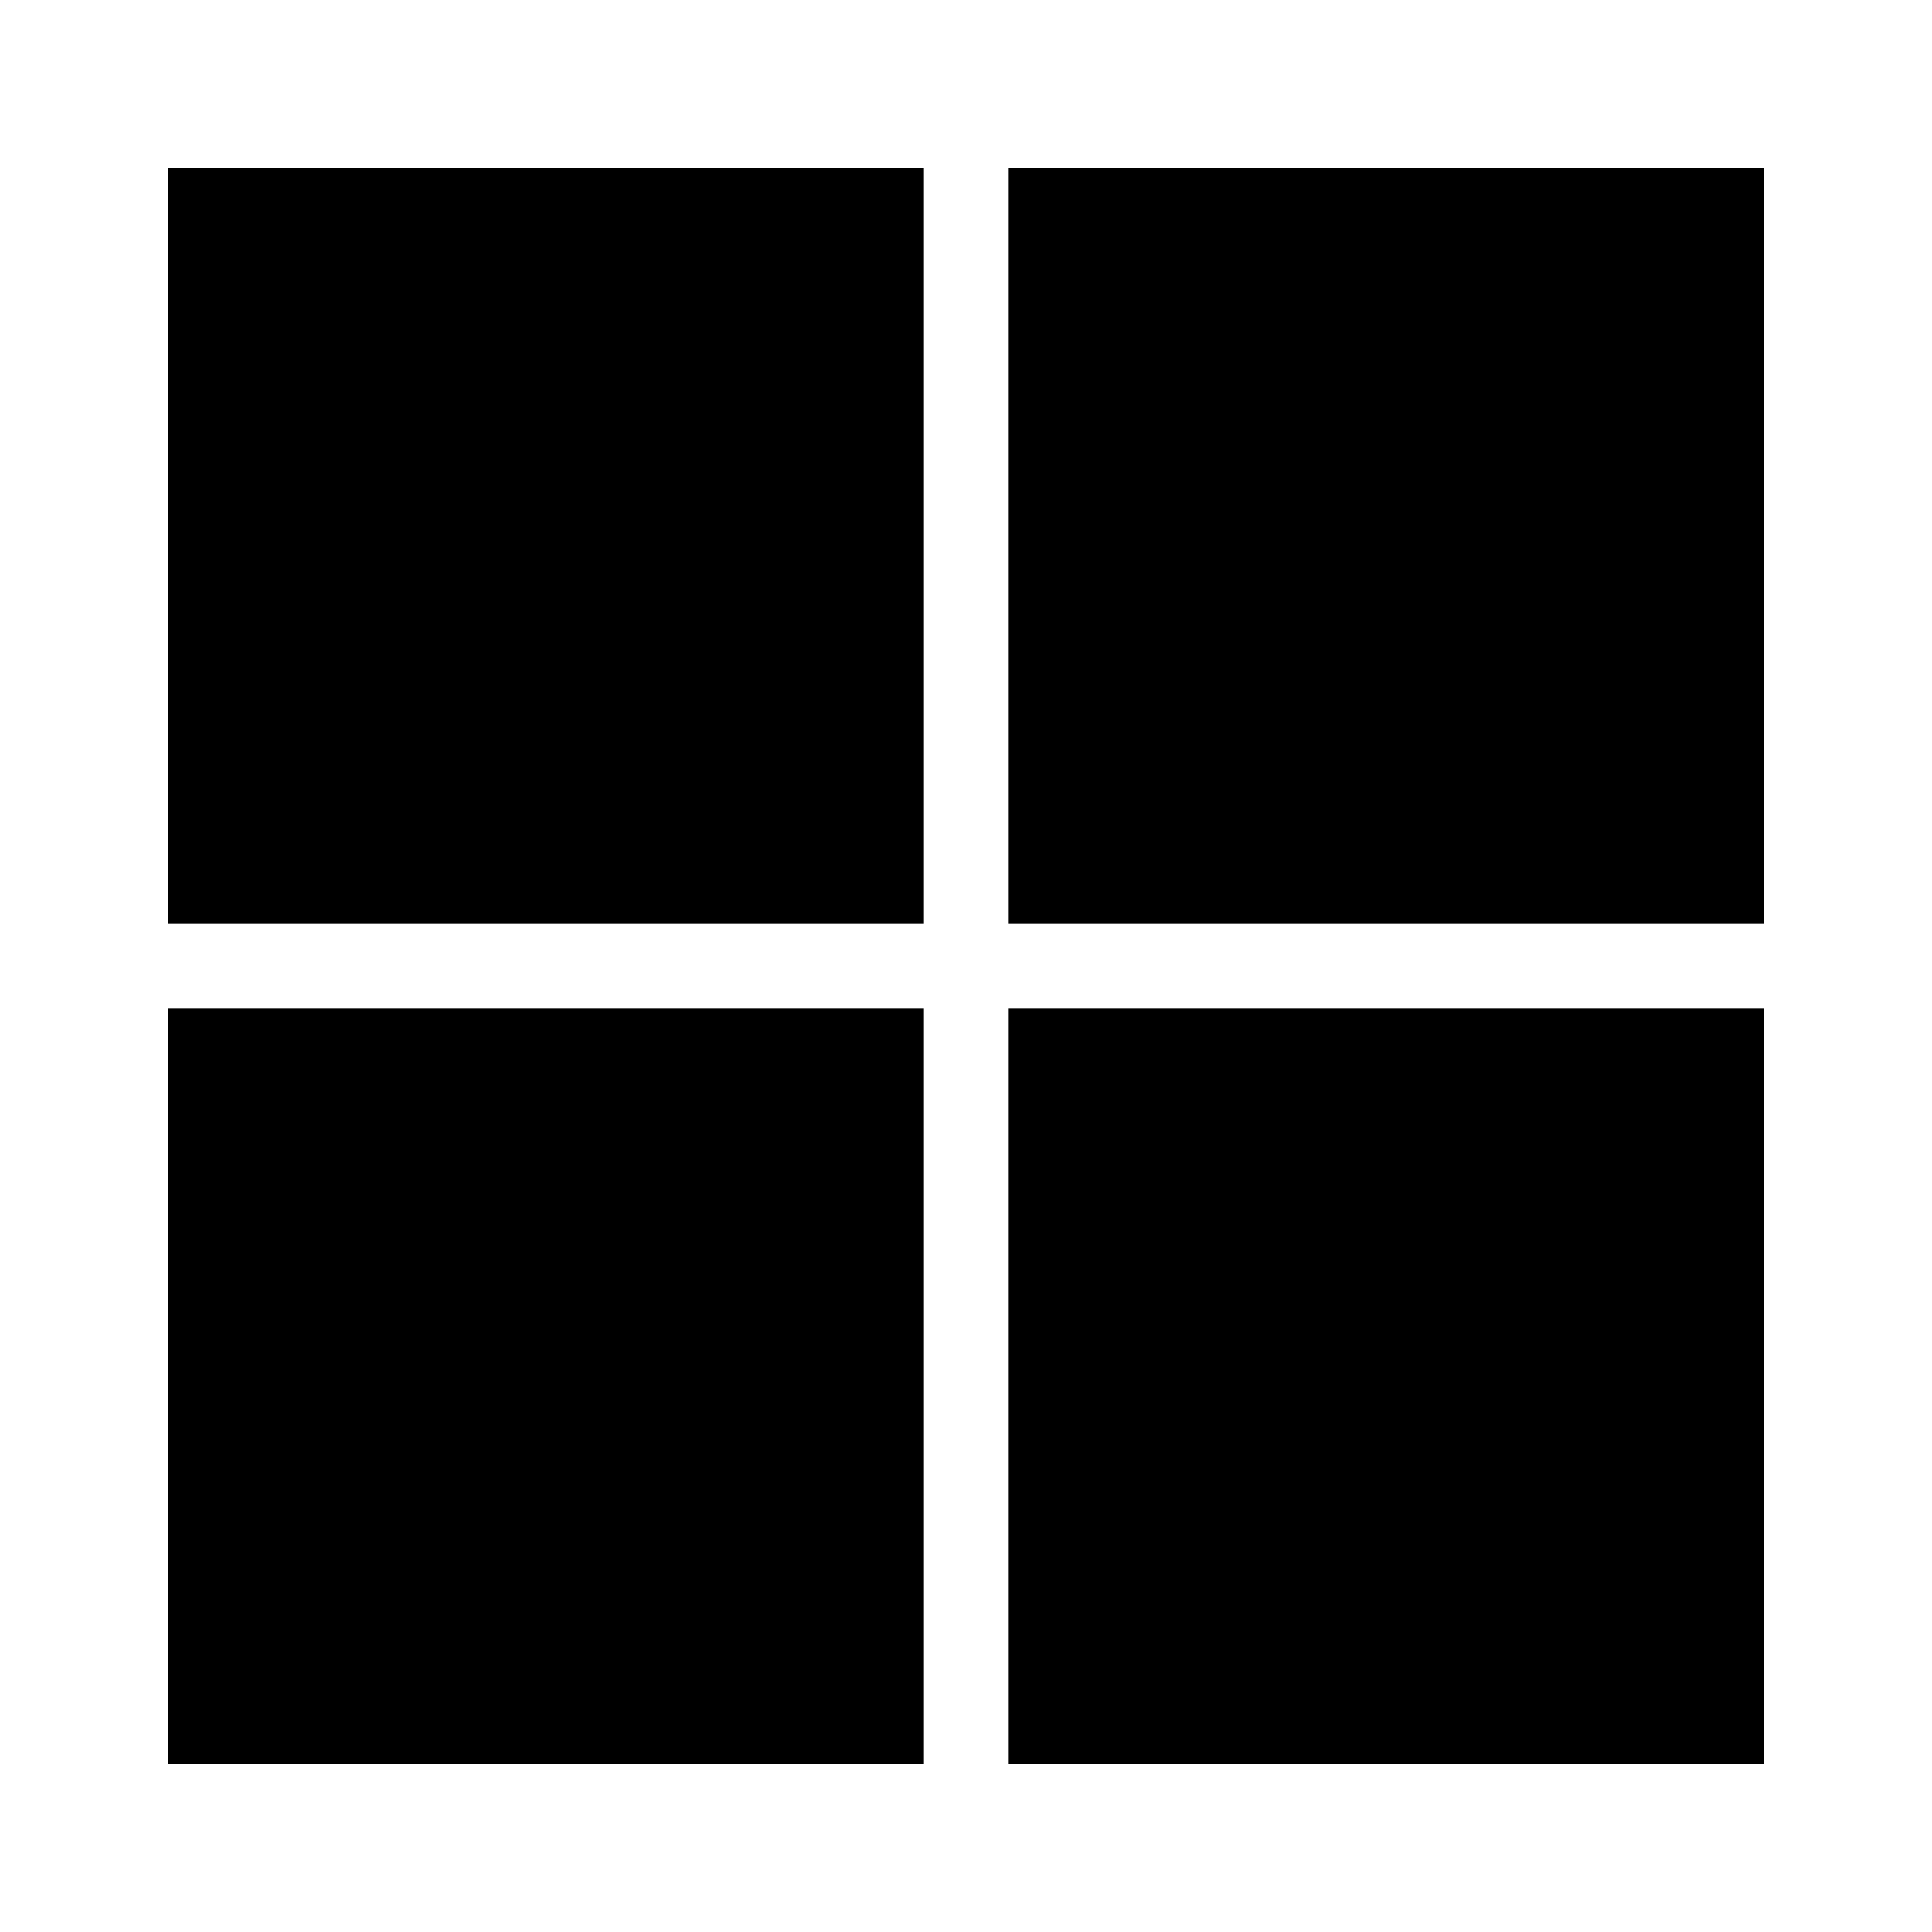
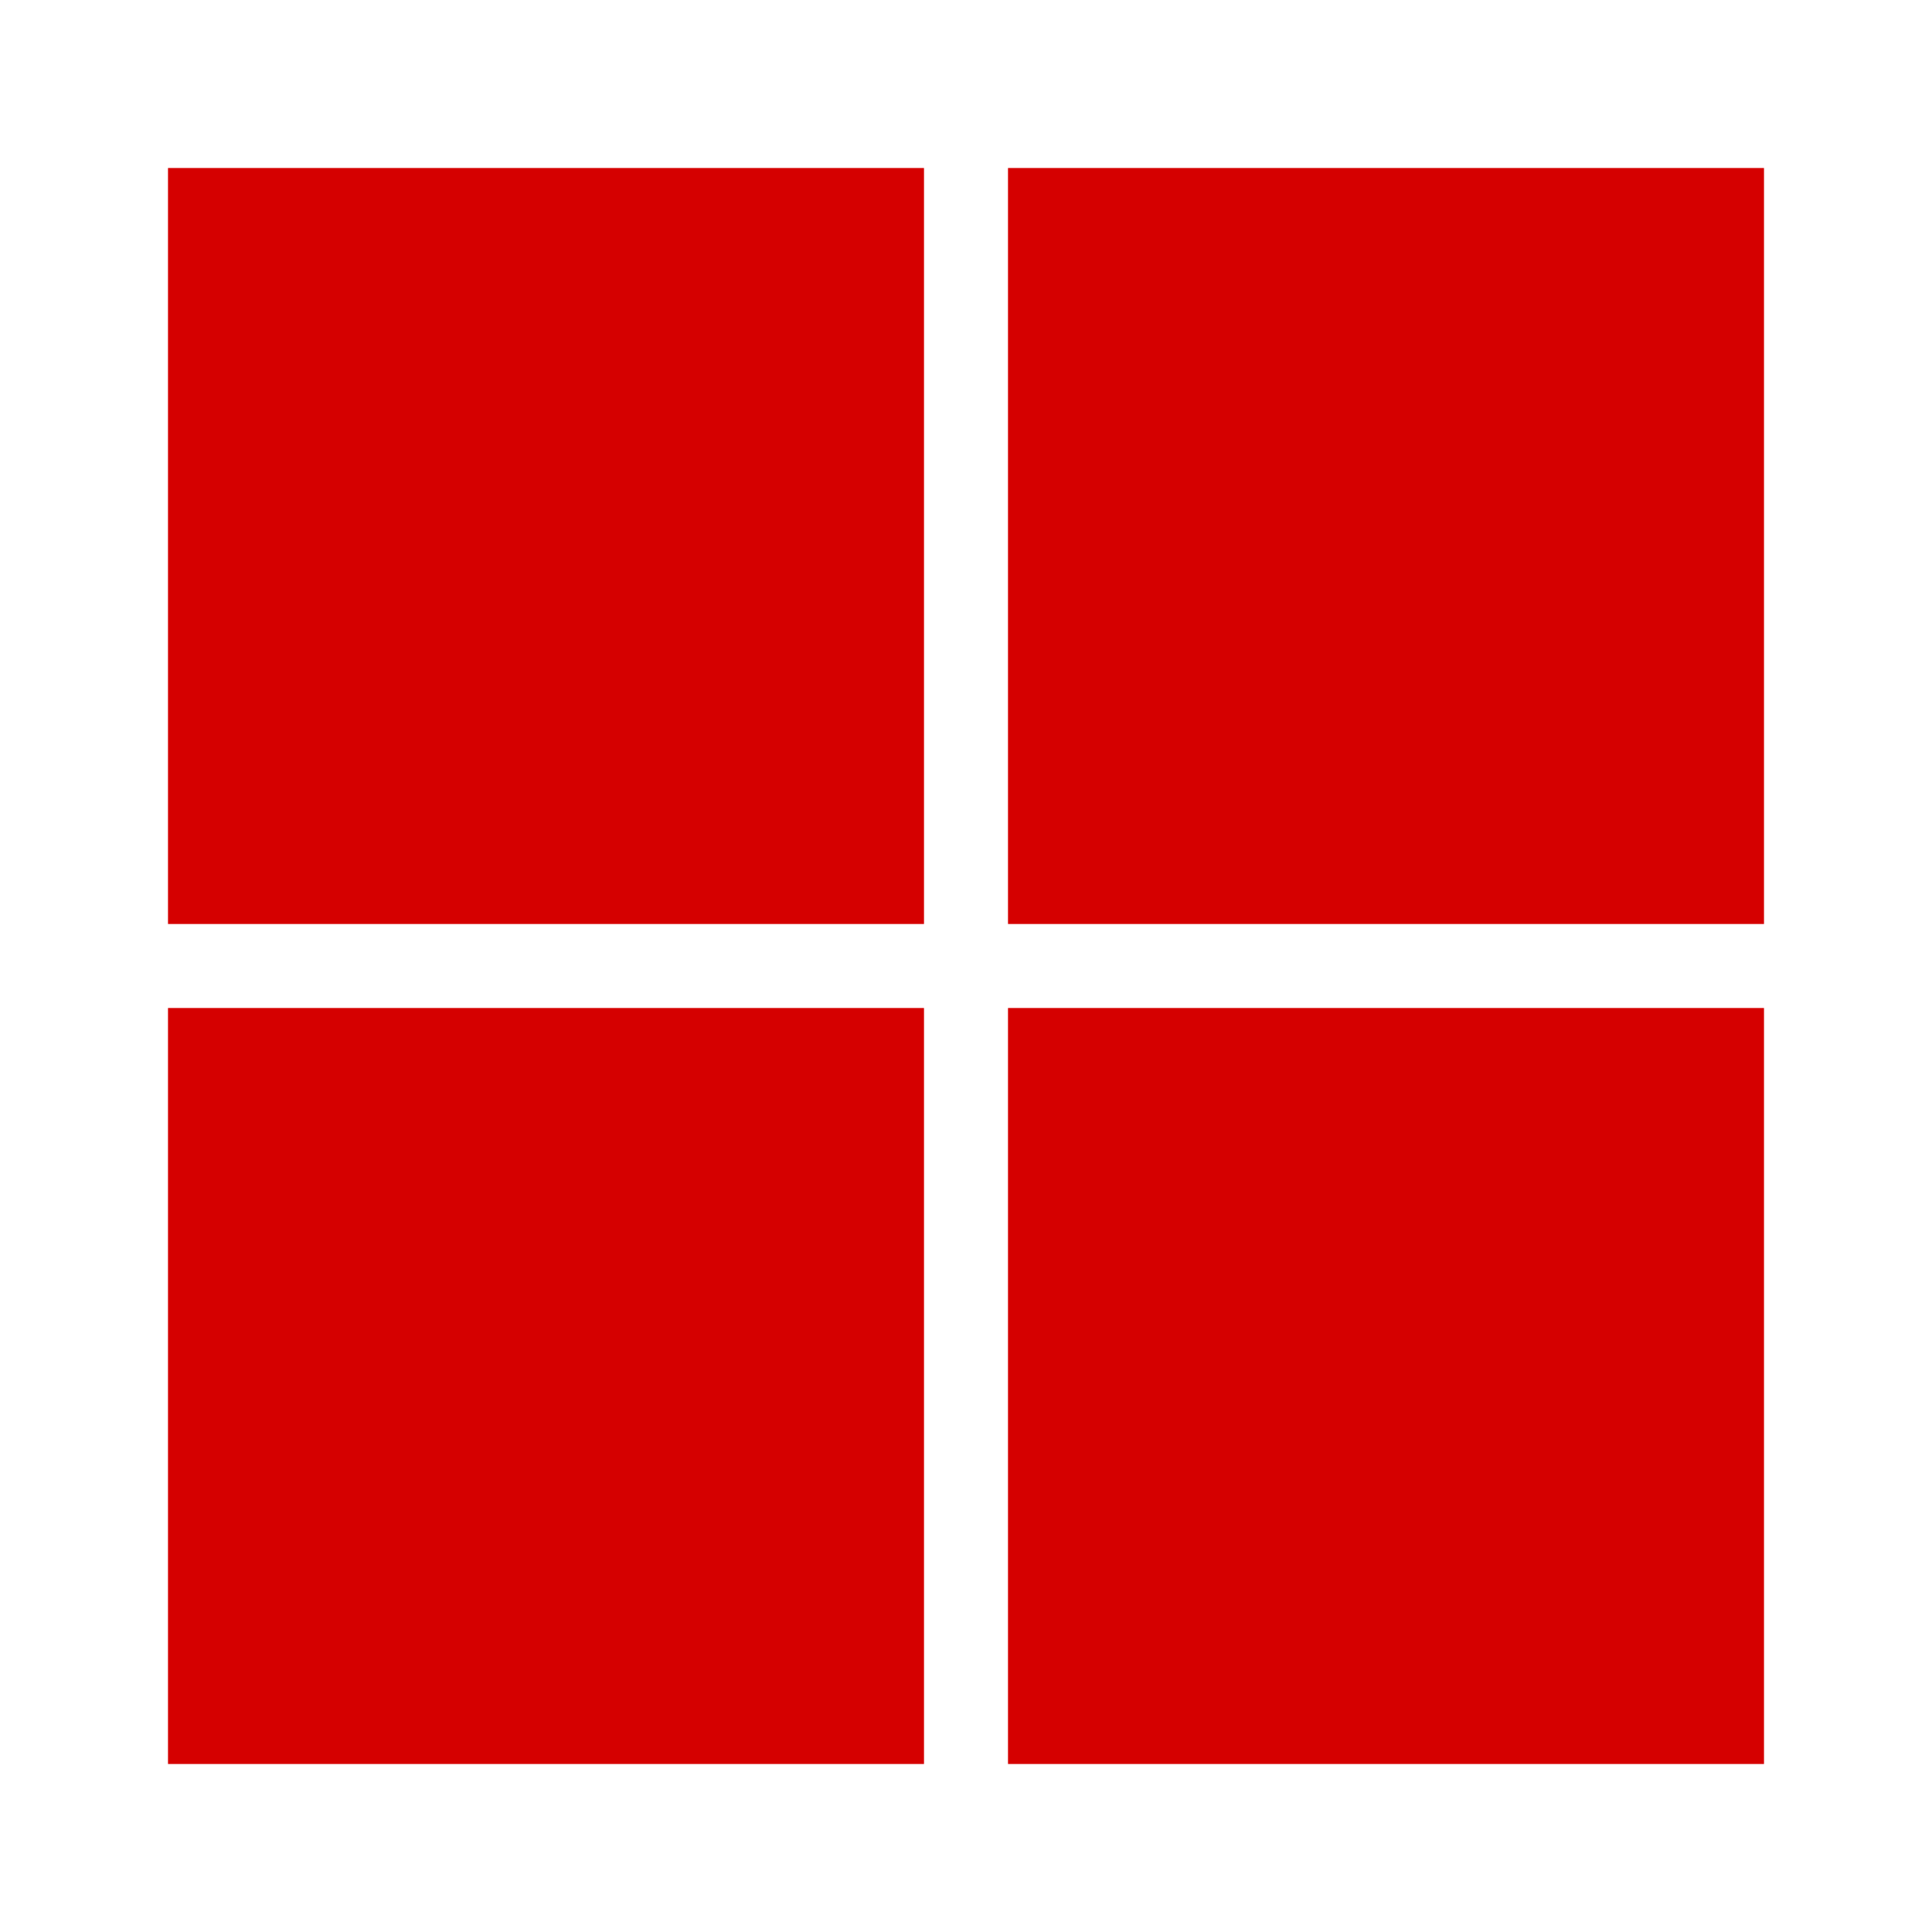
<svg xmlns="http://www.w3.org/2000/svg" version="1.1" width="23" height="23" viewBox="-2 -2 23 23">
-   <path d="M 0,0 H 9 V 9 H 0 V 0 M 9,19 H 0 v -9 h 9 v 9 M 19,0 V 9 H 10 V 0 h 9 m 0,19 h -9 v -9 h 9 z" style="fill:d50000" />
+   <path d="M 0,0 H 9 V 9 H 0 V 0 M 9,19 H 0 v -9 h 9 v 9 M 19,0 V 9 H 10 V 0 h 9 m 0,19 h -9 v -9 h 9 z" style="fill:#d50000" />
</svg>
